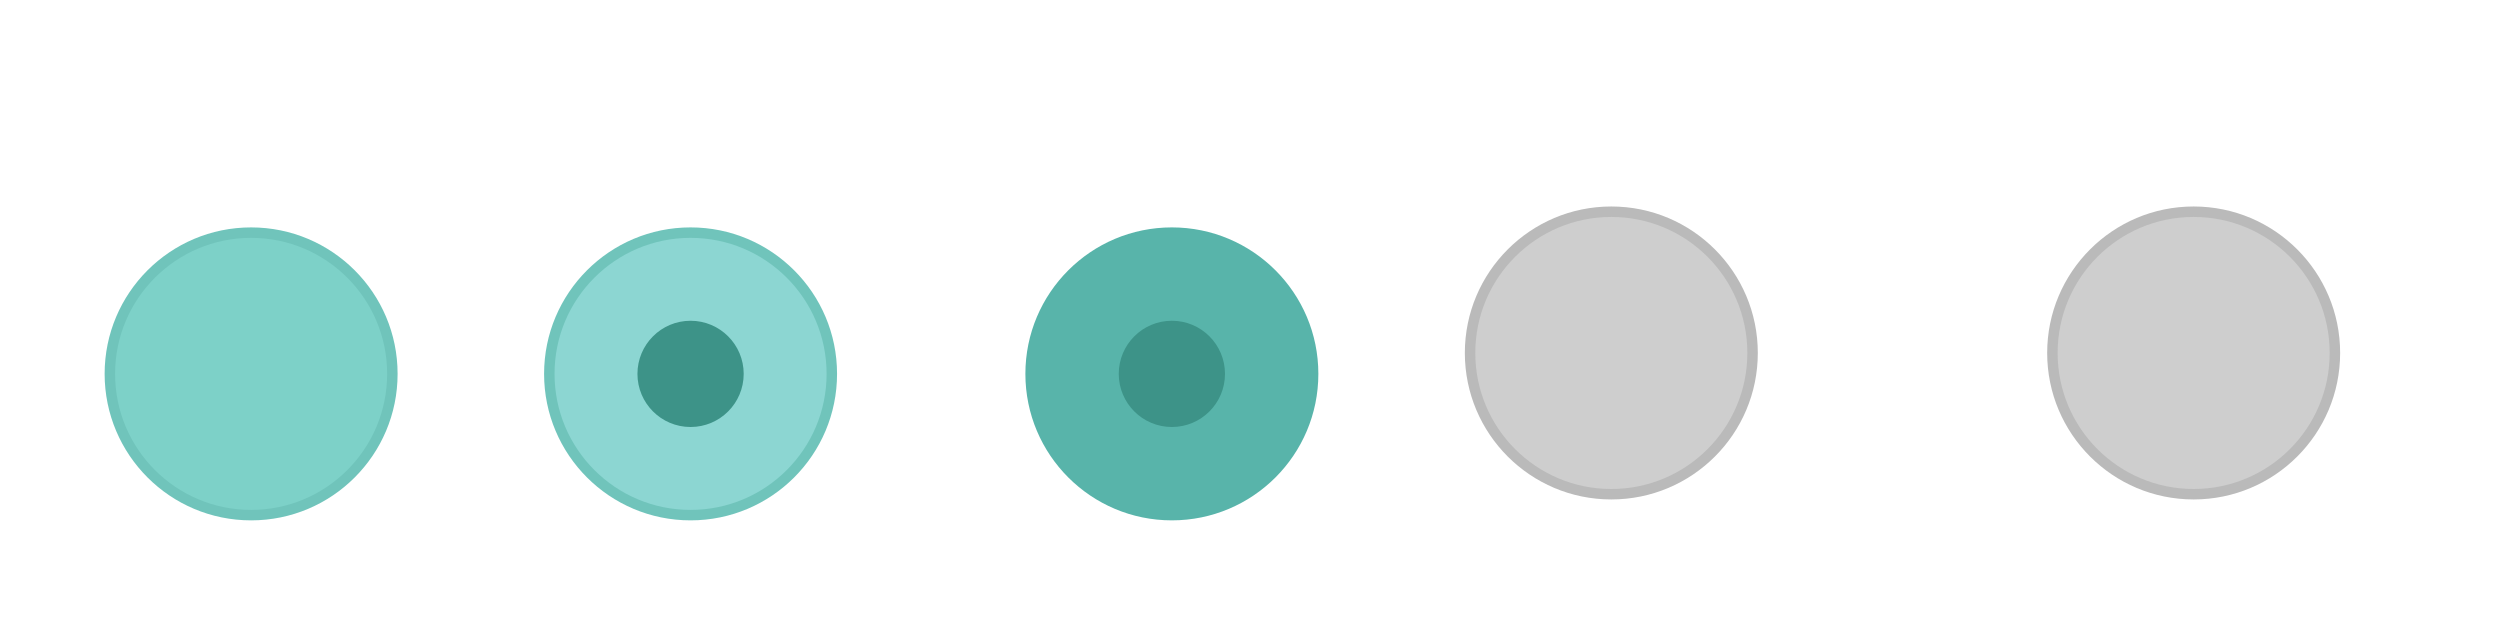
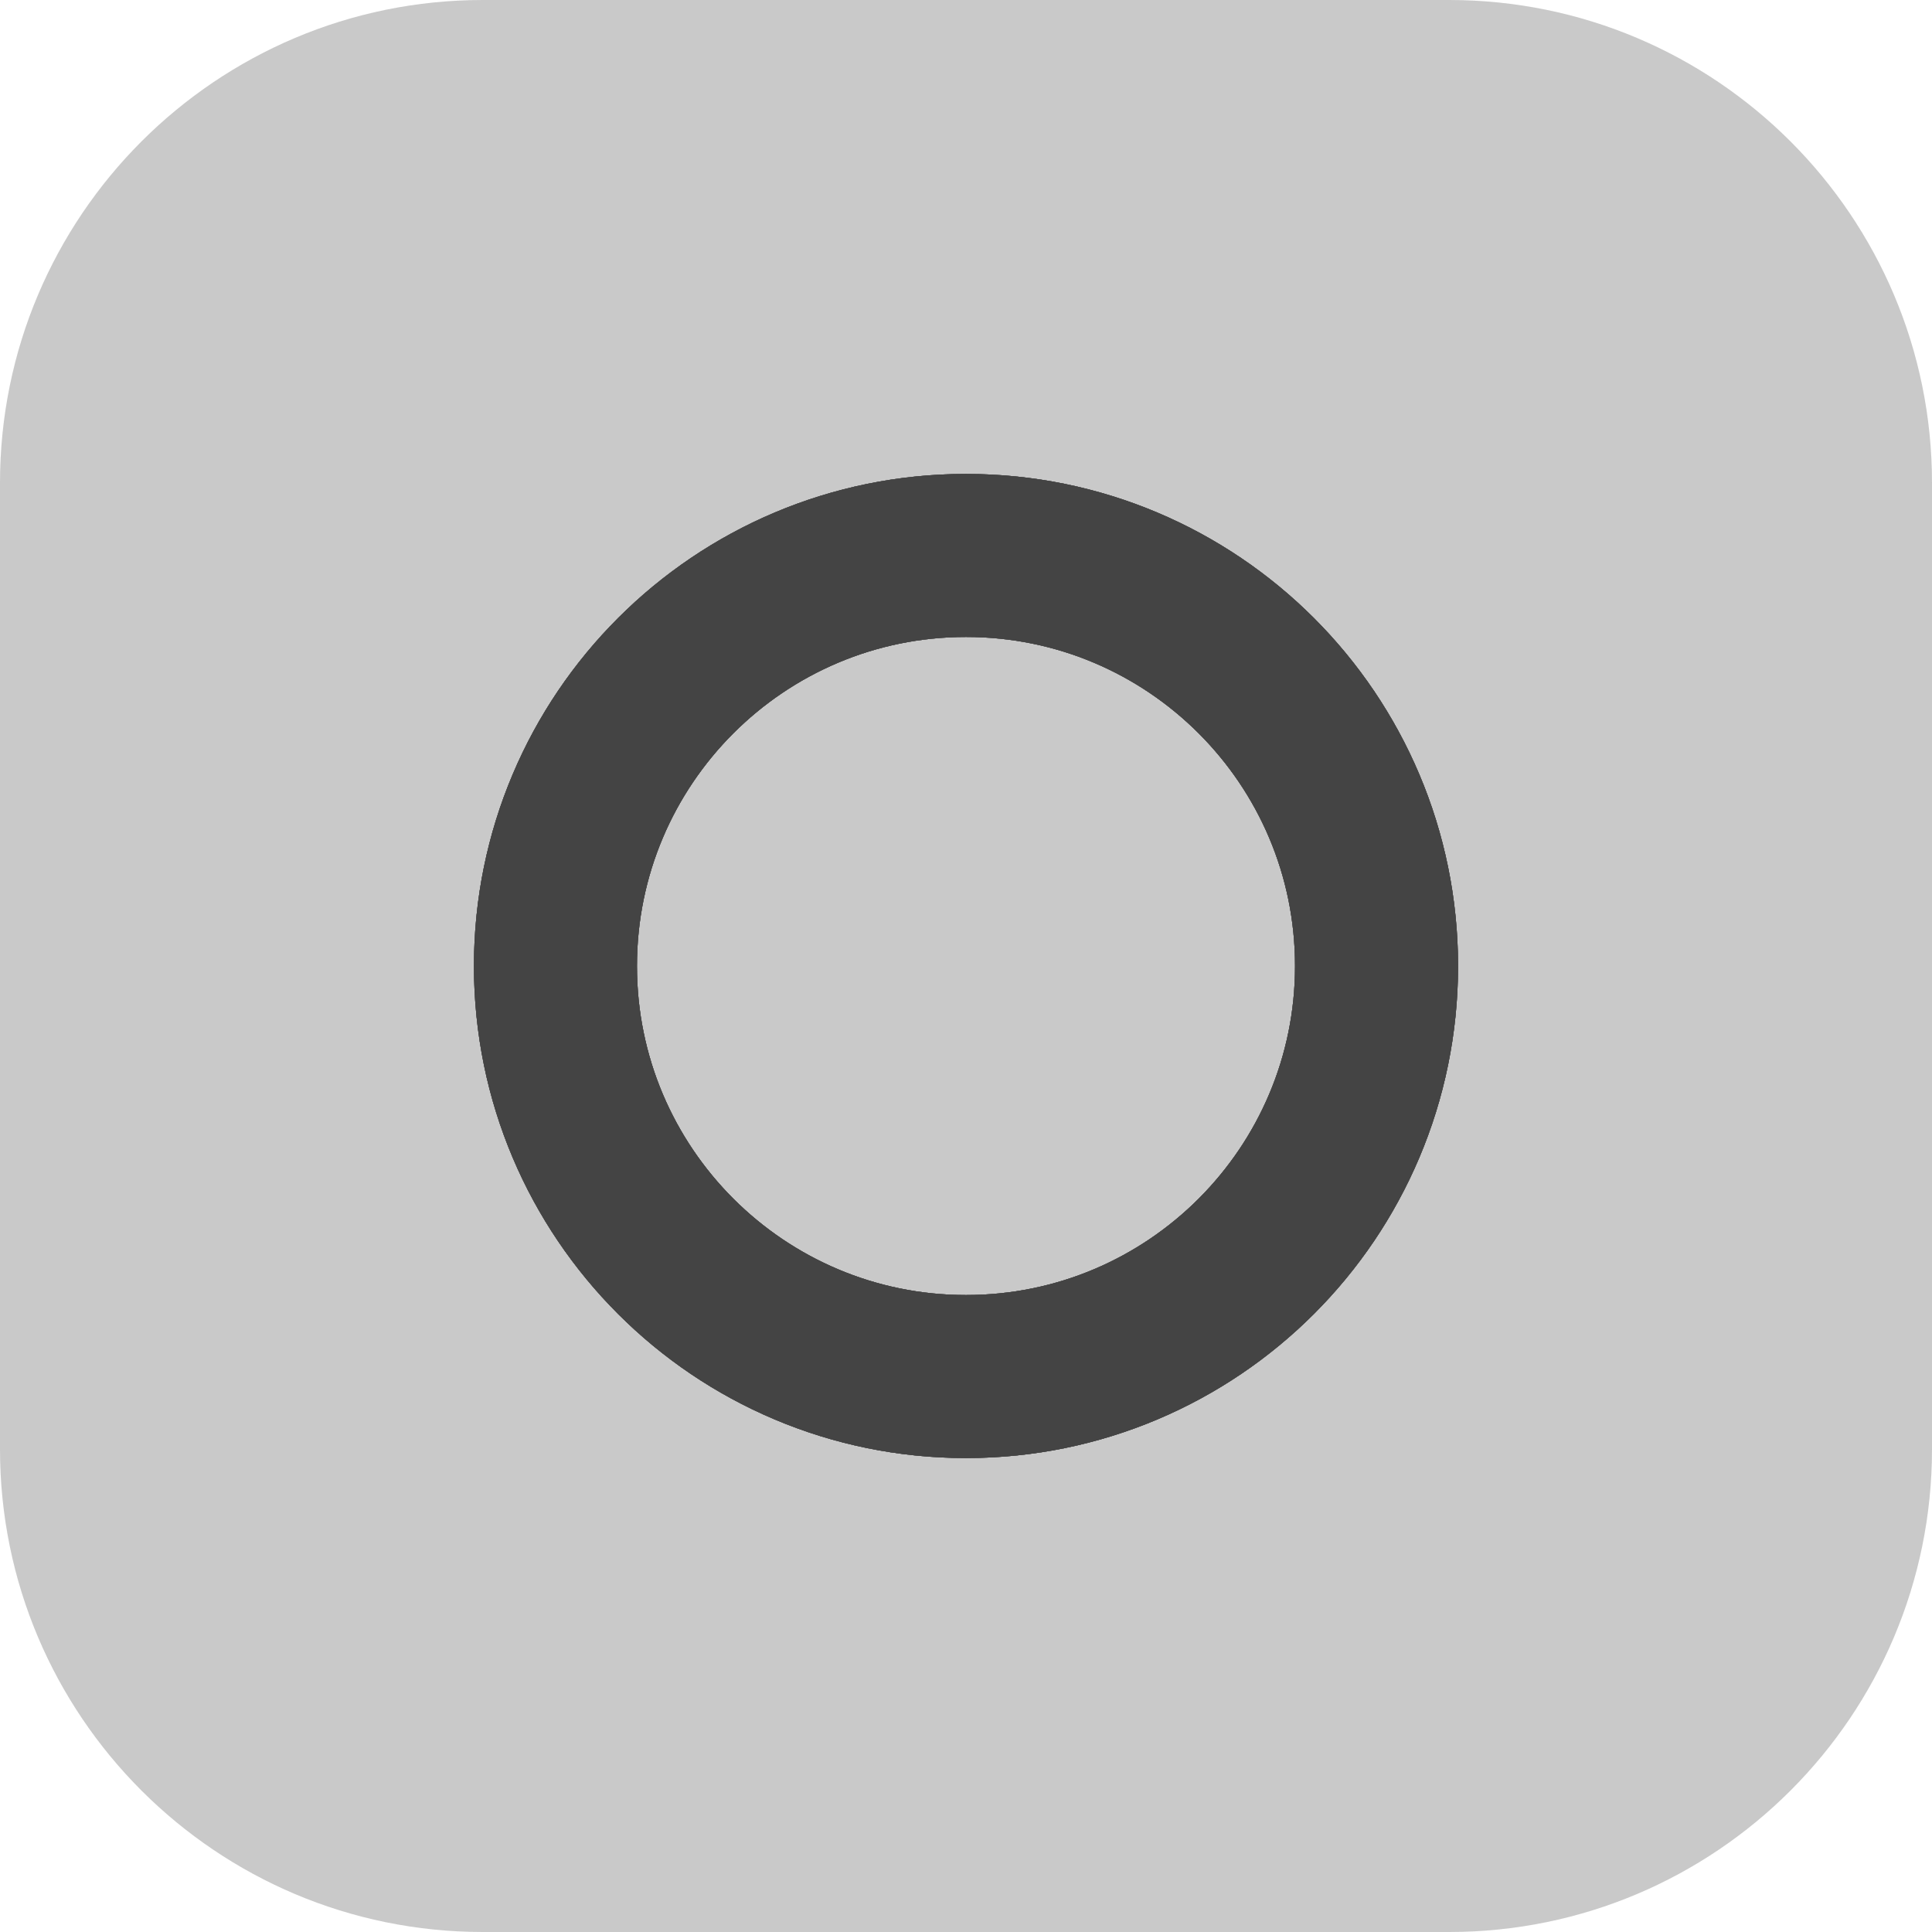
- <svg xmlns="http://www.w3.org/2000/svg" xmlns:xlink="http://www.w3.org/1999/xlink" width="119.467" height="29.867" id="svg4428" version="1.1">
-   <defs id="defs4430">
-     <linearGradient id="linearGradient3913">
-       <stop style="stop-color:#ffffff;stop-opacity:1;" offset="0" id="stop3915" />
-       <stop id="stop3921" offset="0.5" style="stop-color:#ffffff;stop-opacity:0.498;" />
-       <stop style="stop-color:#ffffff;stop-opacity:0;" offset="1" id="stop3917" />
-     </linearGradient>
-     <linearGradient id="linearGradient3868">
-       <stop style="stop-color:#5a5a5a;stop-opacity:1;" offset="0" id="stop3870" />
-       <stop style="stop-color:#646464;stop-opacity:1;" offset="1" id="stop3872" />
-     </linearGradient>
-     <linearGradient id="linearGradient3813">
-       <stop style="stop-color:#666666;stop-opacity:1;" offset="0" id="stop3815" />
-       <stop style="stop-color:#636363;stop-opacity:1;" offset="1" id="stop3817" />
-     </linearGradient>
-     <linearGradient id="linearGradient3787">
-       <stop style="stop-color:#e5e5df;stop-opacity:1;" offset="0" id="stop3789" />
-       <stop style="stop-color:#dadad4;stop-opacity:1;" offset="1" id="stop3791" />
-     </linearGradient>
-     <linearGradient id="linearGradient3806-3-5-6">
-       <stop style="stop-color:#303030;stop-opacity:1;" offset="0" id="stop3808-6-9-1" />
-       <stop style="stop-color:#232323;stop-opacity:1;" offset="1" id="stop3810-4-6-3" />
-     </linearGradient>
-     <linearGradient xlink:href="#linearGradient3787" id="linearGradient3793" x1="40" y1="1044.362" x2="40" y2="1032.362" gradientUnits="userSpaceOnUse" />
-     <linearGradient xlink:href="#linearGradient3787" id="linearGradient3828" gradientUnits="userSpaceOnUse" x1="40" y1="1044.362" x2="40" y2="1032.362" gradientTransform="matrix(1.166667,0,0,1.076923,-6.5,-80.33555)" />
-     <linearGradient xlink:href="#linearGradient3787-8" id="linearGradient3835" gradientUnits="userSpaceOnUse" gradientTransform="matrix(1.166667,0,0,1.076923,-35.5,-1105.698)" x1="40" y1="1044.362" x2="40" y2="1032.362" />
-     <linearGradient xlink:href="#linearGradient3787-8" id="linearGradient3835-4" gradientUnits="userSpaceOnUse" gradientTransform="matrix(1.166667,0,0,1.076923,-35.5,-1105.698)" x1="40" y1="1044.362" x2="40" y2="1032.362" />
-     <linearGradient id="linearGradient3787-8">
-       <stop style="stop-color:#f5f5ee;stop-opacity:1;" offset="0" id="stop3789-2" />
-       <stop style="stop-color:#e6e6df;stop-opacity:1;" offset="1" id="stop3791-6" />
-     </linearGradient>
-     <linearGradient xlink:href="#linearGradient3787-8" id="linearGradient3835-3" gradientUnits="userSpaceOnUse" gradientTransform="matrix(1.166667,0,0,1.076923,-35.5,-1105.698)" x1="40" y1="1044.362" x2="40" y2="1032.362" />
-     <linearGradient id="linearGradient3787-7">
-       <stop style="stop-color:#f5f5ee;stop-opacity:1;" offset="0" id="stop3789-3" />
-       <stop style="stop-color:#e6e6e0;stop-opacity:1;" offset="1" id="stop3791-3" />
-     </linearGradient>
-     <linearGradient xlink:href="#linearGradient3787" id="linearGradient3807" x1="11" y1="15.75" x2="11" y2="8.25" gradientUnits="userSpaceOnUse" />
-     <linearGradient xlink:href="#linearGradient3813" id="linearGradient3819" x1="29.5" y1="15.2" x2="29.5" y2="8.8" gradientUnits="userSpaceOnUse" />
-     <linearGradient xlink:href="#linearGradient4231" id="linearGradient3807-1" x1="10" y1="7" x2="10" y2="15.889" gradientUnits="userSpaceOnUse" />
-     <linearGradient id="linearGradient4231">
-       <stop id="stop4233" offset="0" style="stop-color:#e7e7e1;stop-opacity:1;" />
-       <stop id="stop4239" offset="1" style="stop-color:#dadad3;stop-opacity:1;" />
-     </linearGradient>
-     <linearGradient xlink:href="#linearGradient4231-1" id="linearGradient3807-1-1" x1="10" y1="15.889" x2="10" y2="7" gradientUnits="userSpaceOnUse" />
-     <linearGradient id="linearGradient4231-1">
-       <stop id="stop4233-6" offset="0" style="stop-color:#e5e5de;stop-opacity:1;" />
-       <stop id="stop4239-7" offset="1" style="stop-color:#dadad3;stop-opacity:1;" />
-     </linearGradient>
-     <linearGradient id="linearGradient4363">
-       <stop style="stop-color:#979791;stop-opacity:1;" offset="0" id="stop4365" />
-       <stop style="stop-color:#dadad4;stop-opacity:0;" offset="1" id="stop4367" />
-     </linearGradient>
-     <linearGradient id="linearGradient4363-7">
-       <stop style="stop-color:#f5f5ef;stop-opacity:1;" offset="0" id="stop4365-9" />
-       <stop style="stop-color:#dadad4;stop-opacity:0;" offset="1" id="stop4367-8" />
-     </linearGradient>
-     <linearGradient xlink:href="#linearGradient4231-7" id="linearGradient4361" gradientUnits="userSpaceOnUse" gradientTransform="matrix(1.1875,0,0,1,-41.25,0)" x1="248.632" y1="79" x2="248.632" y2="58" />
-     <linearGradient id="linearGradient4231-7">
-       <stop id="stop4233-4" offset="0" style="stop-color:#e6e6df;stop-opacity:1;" />
-       <stop id="stop4239-8" offset="1" style="stop-color:#d1d1ca;stop-opacity:1;" />
-     </linearGradient>
-     <linearGradient xlink:href="#linearGradient4231-7" id="linearGradient3127" gradientUnits="userSpaceOnUse" gradientTransform="matrix(1.1875,0,0,1,-262.25,-55.99998)" x1="248.632" y1="79" x2="248.632" y2="58" />
-     <linearGradient xlink:href="#linearGradient4231-7" id="linearGradient3154" gradientUnits="userSpaceOnUse" gradientTransform="matrix(1.1875,0,0,1,-262.25,-55.99998)" x1="248.632" y1="79" x2="248.632" y2="58" />
-     <linearGradient xlink:href="#linearGradient4231-7" id="linearGradient3159" gradientUnits="userSpaceOnUse" gradientTransform="matrix(1.1875,0,0,1,-249.25,-54.99998)" x1="248.632" y1="79" x2="248.632" y2="58" />
-     <linearGradient xlink:href="#linearGradient4231-7-9" id="linearGradient3159-0" gradientUnits="userSpaceOnUse" gradientTransform="matrix(1.1875,0,0,1,-262.25,-55.99998)" x1="248.632" y1="79" x2="248.632" y2="58" />
-     <linearGradient id="linearGradient4231-7-9">
-       <stop id="stop4233-4-2" offset="0" style="stop-color:#e6e6df;stop-opacity:1;" />
-       <stop id="stop4239-8-9" offset="1" style="stop-color:#d1d1ca;stop-opacity:1;" />
-     </linearGradient>
-     <linearGradient id="linearGradient4231-5">
-       <stop id="stop4233-41" offset="0" style="stop-color:#e5e5de;stop-opacity:1;" />
-       <stop id="stop4239-73" offset="1" style="stop-color:#dadad3;stop-opacity:1;" />
-     </linearGradient>
-     <linearGradient xlink:href="#linearGradient4231-7-7" id="linearGradient3159-1" gradientUnits="userSpaceOnUse" gradientTransform="matrix(1.1875,0,0,1,-262.25,-55.99998)" x1="248.632" y1="79" x2="248.632" y2="58" />
-     <linearGradient id="linearGradient4231-7-7">
-       <stop id="stop4233-4-7" offset="0" style="stop-color:#e6e6df;stop-opacity:1;" />
-       <stop id="stop4239-8-2" offset="1" style="stop-color:#d1d1ca;stop-opacity:1;" />
-     </linearGradient>
-     <linearGradient xlink:href="#linearGradient4231-73" id="linearGradient3807-1-7" x1="10" y1="15.889" x2="10" y2="7" gradientUnits="userSpaceOnUse" />
-     <linearGradient id="linearGradient4231-73">
-       <stop id="stop4233-1" offset="0" style="stop-color:#e5e5de;stop-opacity:1;" />
-       <stop id="stop4239-85" offset="1" style="stop-color:#dadad3;stop-opacity:1;" />
-     </linearGradient>
-   </defs>
-   <g id="layer1" transform="translate(0,-1092.653)">
-     <g id="4" transform="translate(86.4,-3.2)" />
-     <g id="active-center" transform="matrix(0.01754682,0,0,-0.01754674,2.881474,1117.591)" style="stroke-width:1.261">
-       <path id="path899" style="fill:#70c4bb;fill-opacity:1;fill-rule:evenodd;stroke:none;stroke-width:1.345;enable-background:new;opacity:0" d="m 519.669,-52.931 c 251.8,0 455.92,204.124 455.92,455.928 0,251.795 -204.12,455.92 -455.92,455.92 -251.799,0 -455.924,-204.125 -455.924,-455.92 0,-251.804 204.125,-455.928 455.924,-455.928" />
-       <path d="m 519.669,4.057 c 220.326,0 398.932,178.61 398.932,398.939 0,220.321 -178.606,398.932 -398.932,398.932 -220.325,0 -398.935,-178.611 -398.935,-398.932 0,-220.33 178.61,-398.939 398.935,-398.939" style="fill:#70c4bb;fill-opacity:1;fill-rule:evenodd;stroke:none;stroke-width:1.345;enable-background:new" id="path14-3" />
-       <path d="m 519.667,32.559 c 204.586,0 370.438,165.849 370.438,370.438 0,204.581 -165.852,370.43 -370.438,370.43 -204.585,0 -370.437,-165.849 -370.437,-370.43 0,-204.588 165.853,-370.438 370.437,-370.438" style="fill:#7dd1c8;fill-opacity:1;fill-rule:evenodd;stroke:none;stroke-width:1.345;enable-background:new" id="path16-6" />
+ <svg xmlns="http://www.w3.org/2000/svg" width="16" height="16" viewBox="0 0 16 16" version="1.1">
+   <g id="active-center">
+     <rect width="16" height="16" fill="#000000" opacity="0" />
+     <g fill="none" stroke="#444444" stroke-width="1.35" stroke-linecap="round" stroke-linejoin="round" opacity="1">
+       <circle cx="8" cy="8" r="3.4" />
    </g>
-     <g id="hover-center" transform="matrix(0.01754674,0,0,-0.01754674,24.89582,1118.601)" style="stroke-width:1.261">
-       <path id="path901" style="opacity:0;fill:#8cd6d2;fill-opacity:1;fill-rule:evenodd;stroke:none;stroke-width:1.345;enable-background:new" d="m 461.865,4.637 c 251.802,0 455.923,204.125 455.923,455.929 0,251.795 -204.121,455.921 -455.923,455.921 -251.801,0 -455.927,-204.126 -455.927,-455.921 0,-251.805 204.126,-455.929 455.927,-455.929" />
-       <path d="m 461.864,61.63 c 220.326,0 398.931,178.608 398.931,398.936 0,220.32 -178.605,398.929 -398.931,398.929 -220.324,0 -398.934,-178.609 -398.934,-398.929 0,-220.328 178.61,-398.936 398.934,-398.936" style="fill:#70c4bb;fill-opacity:1;fill-rule:evenodd;stroke:none;stroke-width:1.345;enable-background:new" id="path14-3-7" />
-       <path d="m 461.863,90.129 c 204.587,0 370.439,165.849 370.439,370.437 0,204.581 -165.853,370.43 -370.439,370.43 -204.586,0 -370.439,-165.849 -370.439,-370.43 0,-204.588 165.854,-370.437 370.439,-370.437" style="fill:#8cd6d2;fill-opacity:1;fill-rule:evenodd;stroke:none;stroke-width:1.345;enable-background:new" id="path16-5" />
-       <ellipse cy="-460.562" cx="461.863" id="path4179" style="opacity:1;fill:#3d9388;fill-opacity:1;stroke:none;stroke-width:121.58;stroke-miterlimit:4;stroke-dasharray:none;stroke-opacity:1;enable-background:new" rx="144.677" ry="144.677" transform="scale(1,-1)" />
+   </g>
+   <g id="inactive-center">
+     <rect width="16" height="16" fill="#000000" opacity="0" />
+     <g fill="none" stroke="#b1b1b1" stroke-width="1.35" stroke-linecap="round" stroke-linejoin="round" opacity="1">
+       <circle cx="8" cy="8" r="3.4" />
    </g>
-     <g id="pressed-center" transform="matrix(0.01754674,0,0,-0.01754682,47.89582,1118.7)" style="stroke-width:1.261">
-       <path d="m 461.864,10.287 c 251.802,0 455.923,204.124 455.923,455.927 0,251.794 -204.122,455.919 -455.923,455.919 -251.801,0 -455.927,-204.125 -455.927,-455.919 0,-251.804 204.126,-455.927 455.927,-455.927" style="fill:#58b4aa;fill-opacity:1;fill-rule:evenodd;stroke:none;stroke-width:1.345;opacity:0" id="path903" />
-       <path id="path14-2" style="fill:#58b4aa;fill-opacity:1;fill-rule:evenodd;stroke:none;stroke-width:1.345" d="m 461.864,67.278 c 220.326,0 398.933,178.608 398.933,398.936 0,220.32 -178.606,398.929 -398.933,398.929 -220.326,0 -398.936,-178.609 -398.936,-398.929 0,-220.328 178.611,-398.936 398.936,-398.936" />
-       <path id="path16-9" style="fill:#58b4aa;fill-opacity:1;fill-rule:evenodd;stroke:none;stroke-width:1.345" d="m 461.863,95.779 c 204.587,0 370.439,165.848 370.439,370.436 0,204.58 -165.853,370.428 -370.439,370.428 -204.586,0 -370.439,-165.848 -370.439,-370.428 0,-204.587 165.854,-370.436 370.439,-370.436" />
-       <ellipse transform="scale(1,-1)" ry="144.676" rx="144.677" style="opacity:1;fill:#3d9388;fill-opacity:1;stroke:none;stroke-width:121.58;stroke-miterlimit:4;stroke-dasharray:none;stroke-opacity:1;enable-background:new" id="path4179-6" cx="461.863" cy="-466.21" />
+   </g>
+   <g id="hover-center">
+     <rect width="16" height="16" fill="#000000" opacity="0" />
+     <rect width="16" height="16" rx="4" fill="#444444" opacity="0.11" />
+     <g fill="none" stroke="#444444" stroke-width="1.35" stroke-linecap="round" stroke-linejoin="round" opacity="1">
+       <circle cx="8" cy="8" r="3.4" />
    </g>
-     <g transform="translate(-224,1370.158)" style="display:inline" id="inactive-center">
-       <rect ry="1.6930764e-05" y="-268.638" x="293" height="16" width="16" id="rect1561-02" style="opacity:0;fill:#000000;fill-opacity:1;stroke:none;stroke-width:0.474;stroke-linejoin:miter;stroke-miterlimit:4;stroke-dasharray:none;stroke-opacity:1;paint-order:markers stroke fill" />
-       <g transform="translate(294,-267.6378)" id="titlebutton-close-backdrop-1-3" style="enable-background:new">
-         <g transform="translate(-5,-1033.362)" id="g6-97-7">
-           <path style="fill:#bababa;fill-opacity:1;fill-rule:evenodd;stroke:none" d="m 12,1047.362 c 3.866,0 7,-3.134 7,-7 0,-3.866 -3.134,-7 -7,-7 -3.866,0 -7,3.134 -7,7 0,3.866 3.134,7 7,7" id="path2-361-5" />
-           <path style="opacity:1;fill:#cecece;fill-opacity:1;fill-rule:evenodd;stroke:none" d="m 12,1046.862 c 3.59,0 6.5,-2.91 6.5,-6.5 0,-3.59 -2.91,-6.5 -6.5,-6.5 -3.59,0 -6.5,2.91 -6.5,6.5 0,3.59 2.91,6.5 6.5,6.5" id="path4-2" />
-         </g>
-       </g>
+   </g>
+   <g id="pressed-center">
+     <rect width="16" height="16" fill="#000000" opacity="0" />
+     <rect width="16" height="16" rx="4" fill="#444444" opacity="0.2" />
+     <g fill="none" stroke="#444444" stroke-width="1.35" stroke-linecap="round" stroke-linejoin="round" opacity="1">
+       <circle cx="8" cy="8" r="3.4" />
    </g>
-     <g id="deactivated-center" style="display:inline" transform="translate(-196.1722,1370.158)">
-       <rect style="opacity:0;fill:#000000;fill-opacity:1;stroke:none;stroke-width:0.474;stroke-linejoin:miter;stroke-miterlimit:4;stroke-dasharray:none;stroke-opacity:1;paint-order:markers stroke fill" id="rect918" width="16" height="16" x="293" y="-268.638" ry="1.6930764e-05" />
-       <g style="enable-background:new" id="g926" transform="translate(294,-267.6378)">
-         <g id="g924" transform="translate(-5,-1033.362)">
-           <path id="path920" d="m 12,1047.362 c 3.866,0 7,-3.134 7,-7 0,-3.866 -3.134,-7 -7,-7 -3.866,0 -7,3.134 -7,7 0,3.866 3.134,7 7,7" style="fill:#bababa;fill-opacity:1;fill-rule:evenodd;stroke:none" />
-           <path id="path922" d="m 12,1046.862 c 3.59,0 6.5,-2.91 6.5,-6.5 0,-3.59 -2.91,-6.5 -6.5,-6.5 -3.59,0 -6.5,2.91 -6.5,6.5 0,3.59 2.91,6.5 6.5,6.5" style="opacity:1;fill:#cecece;fill-opacity:1;fill-rule:evenodd;stroke:none" />
-         </g>
-       </g>
+   </g>
+   <g id="deactivated-center">
+     <rect width="16" height="16" fill="#000000" opacity="0" />
+     <g fill="none" stroke="#444444" stroke-width="1.35" stroke-linecap="round" stroke-linejoin="round" opacity="0.35">
+       <circle cx="8" cy="8" r="3.4" />
    </g>
  </g>
</svg>
